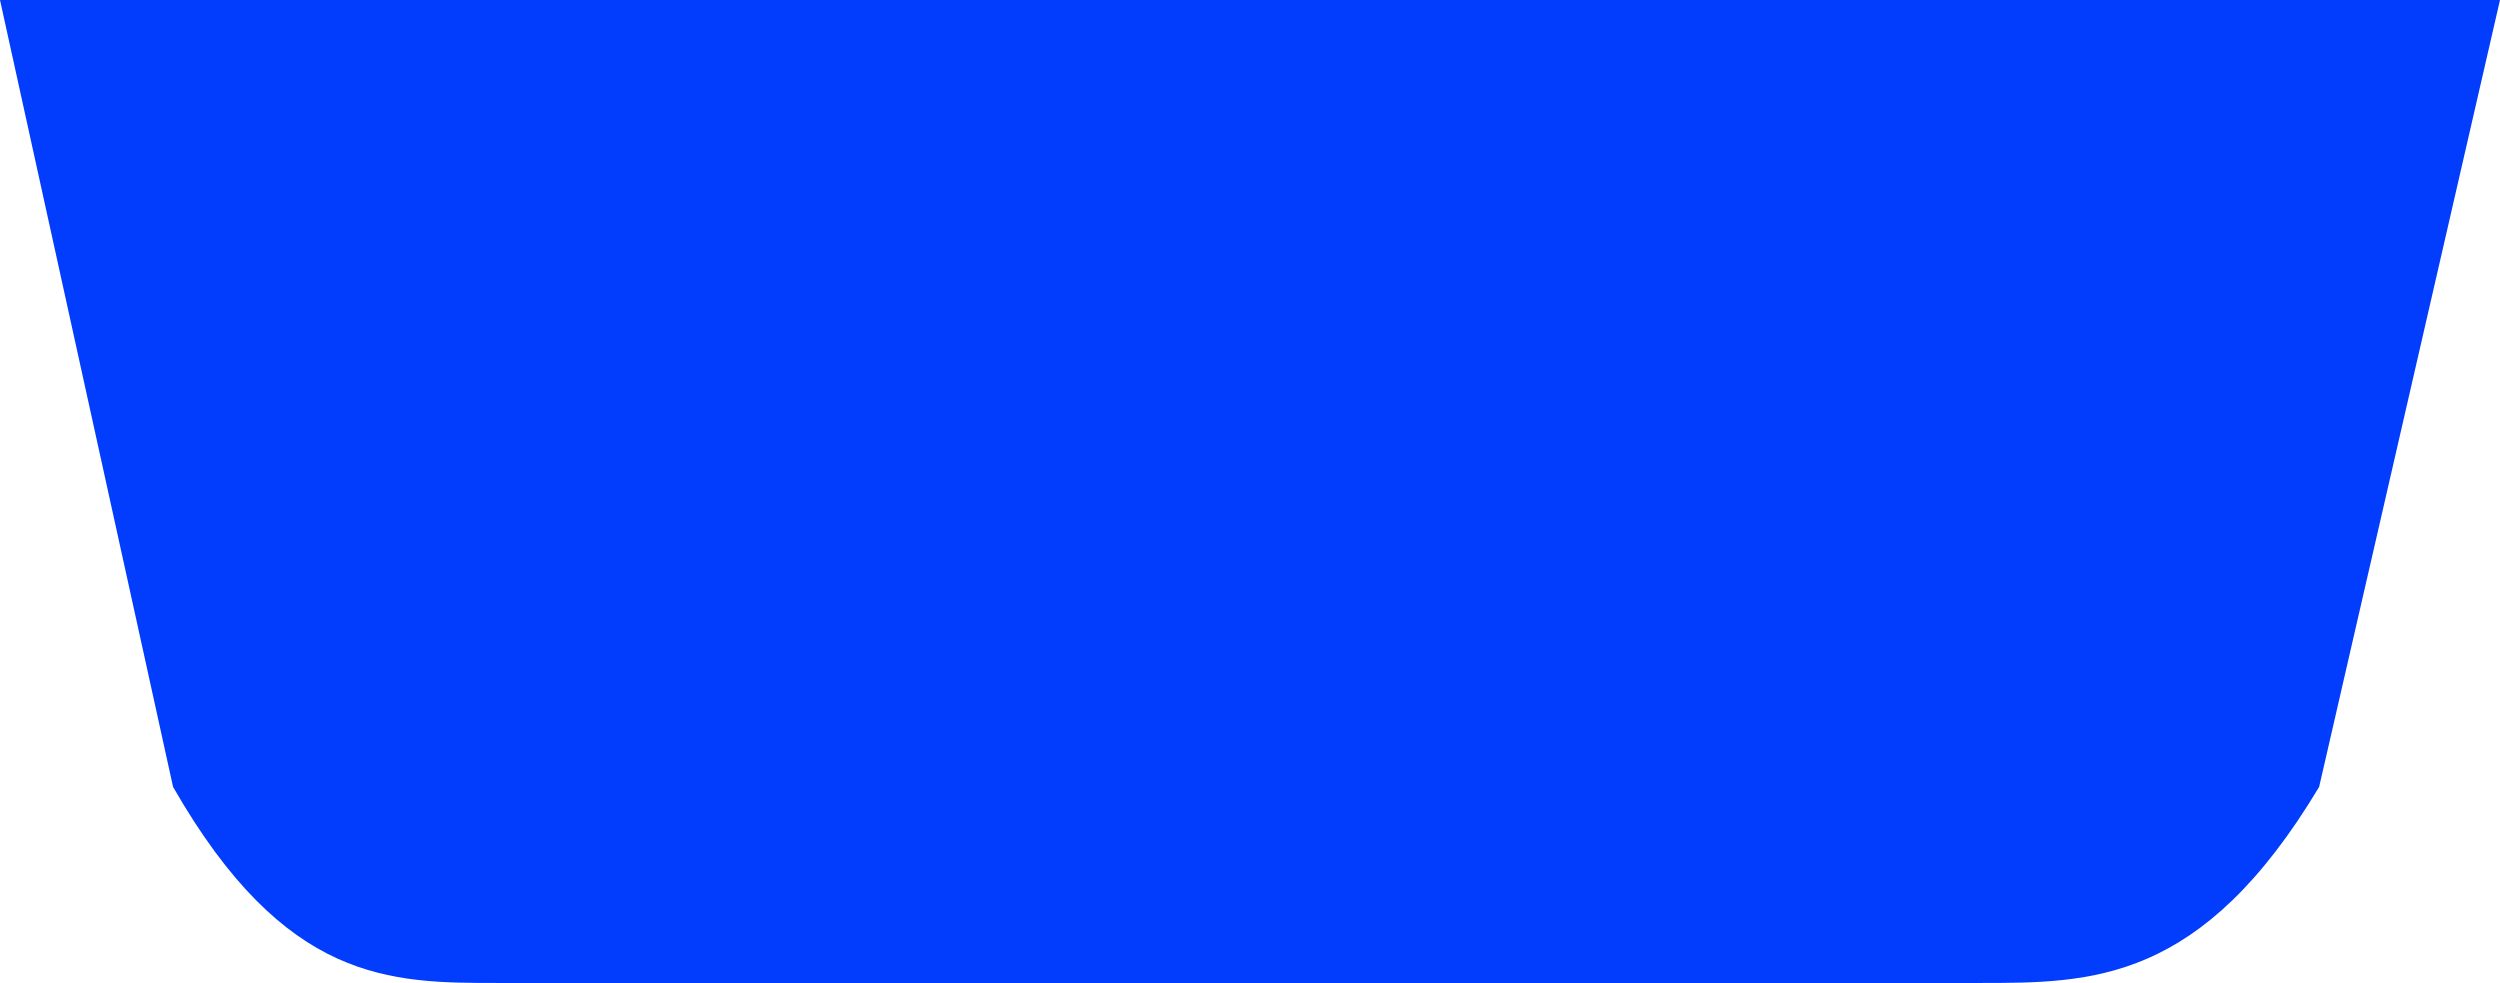
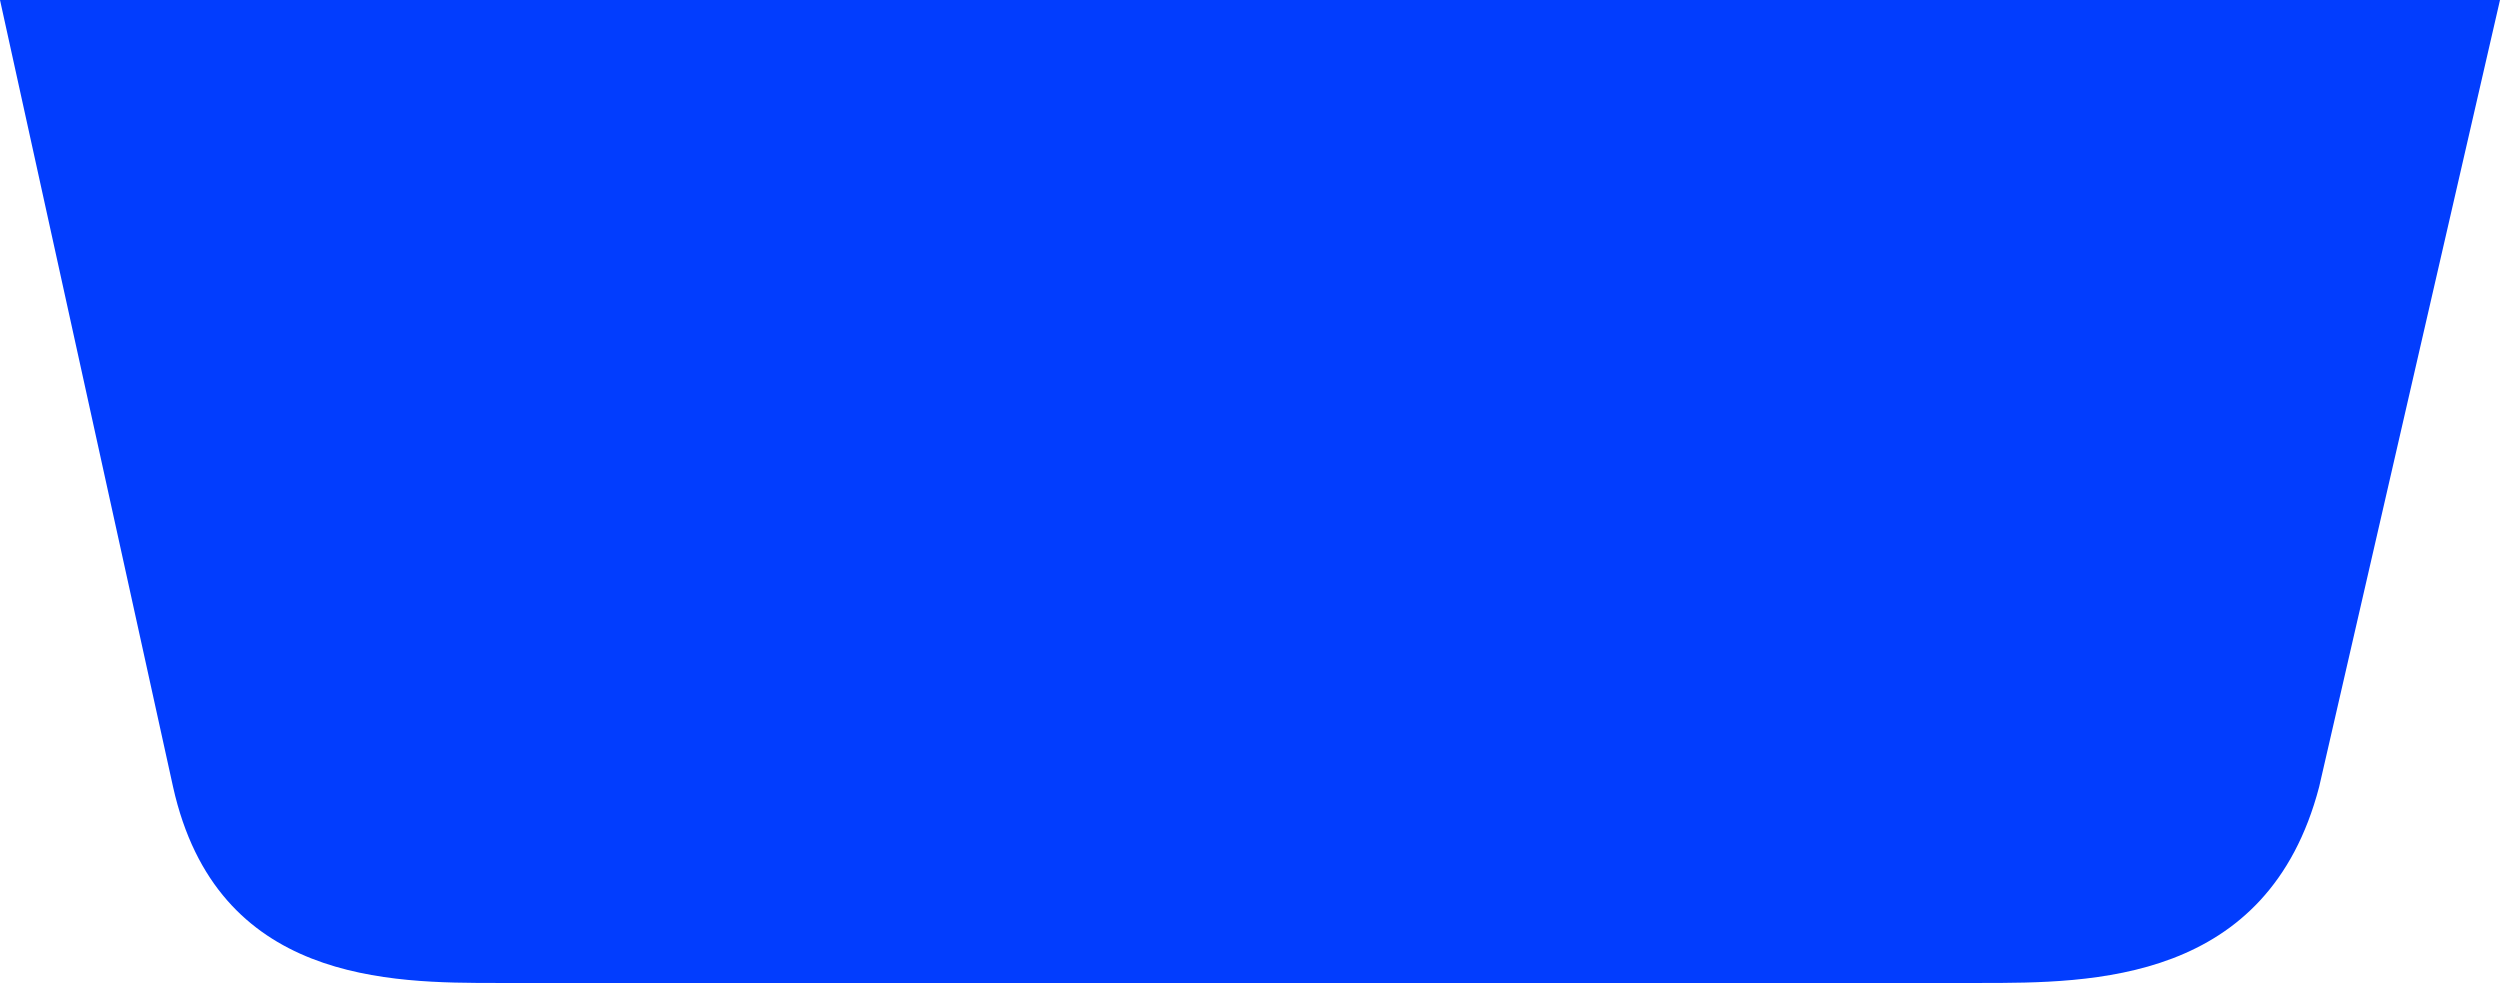
<svg xmlns="http://www.w3.org/2000/svg" width="323" height="127" viewBox="0 0 323 127" fill="none">
-   <path d="M22.36 101.669L0 0H68H244H323L299.632 101.669C284.463 127 270.314 127 255.765 127H244H68H64.334C50.413 127 36.875 127 22.36 101.669Z" fill="#023DFE" />
+   <path d="M22.36 101.669L0 0H68H244H323L299.632 101.669C293 127 270.314 127 255.765 127H244H68H64.334C50.413 127 28 127 22.36 101.669Z" fill="#023DFE" />
</svg>
